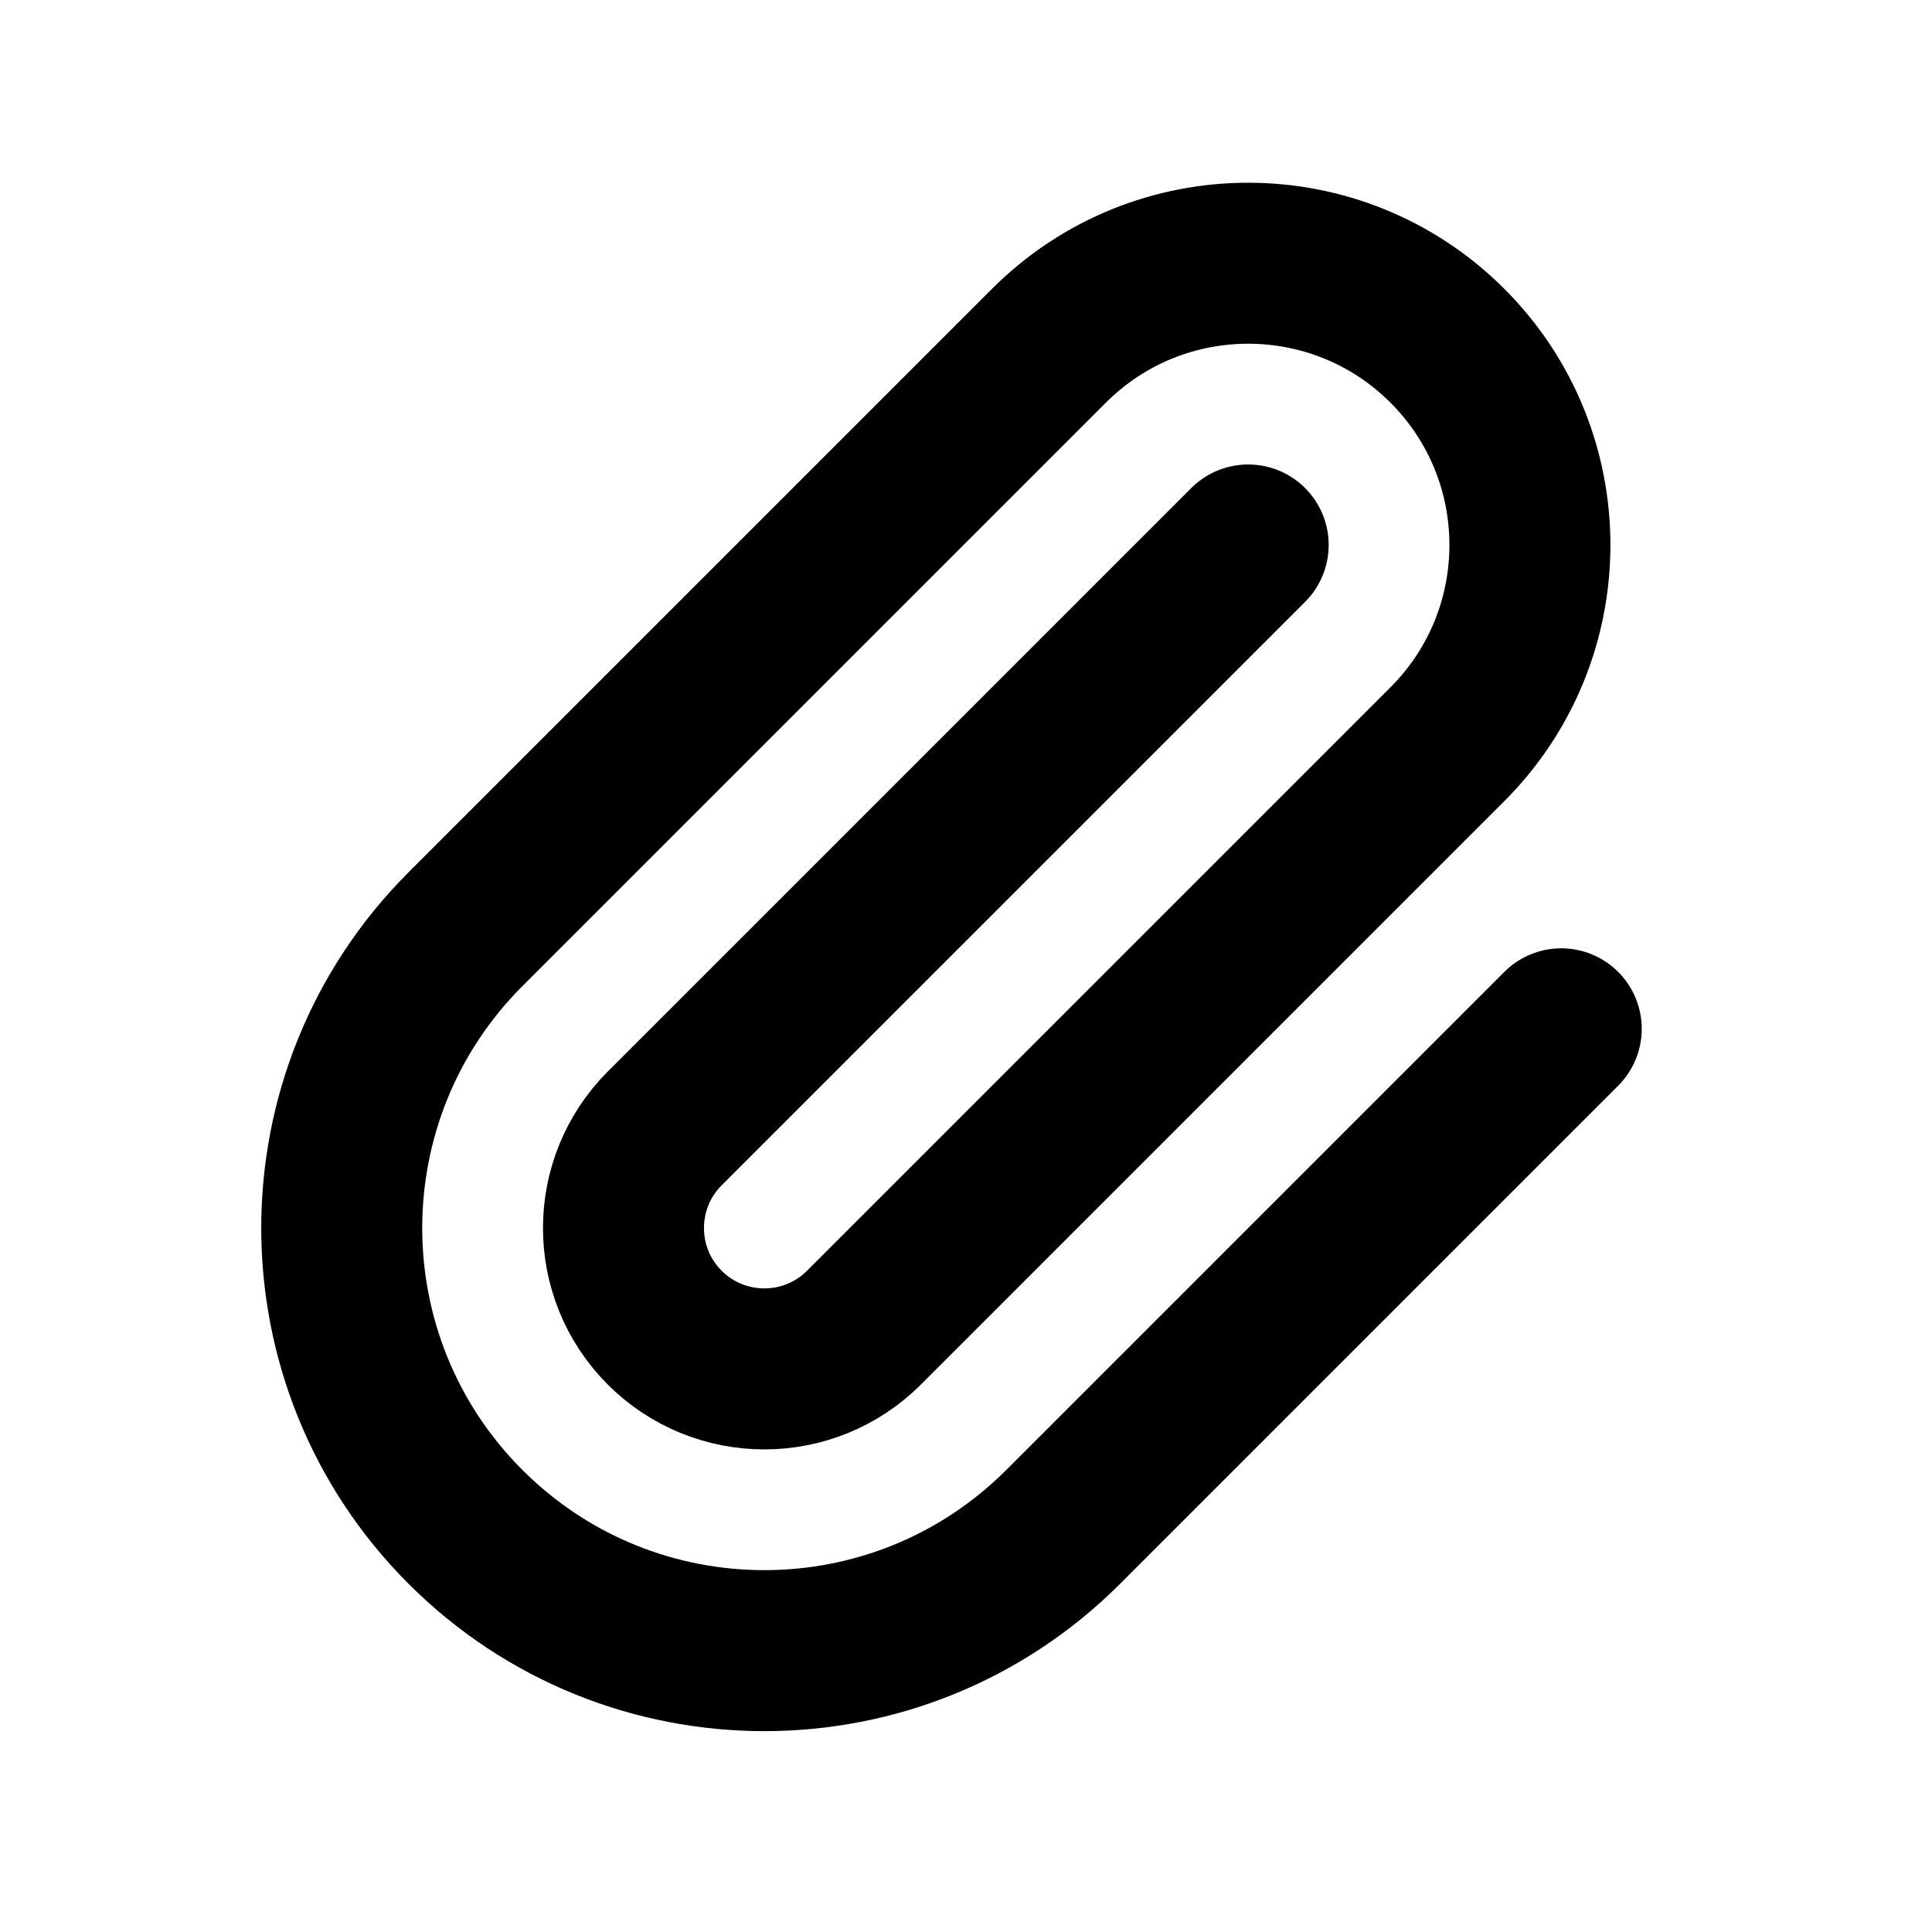
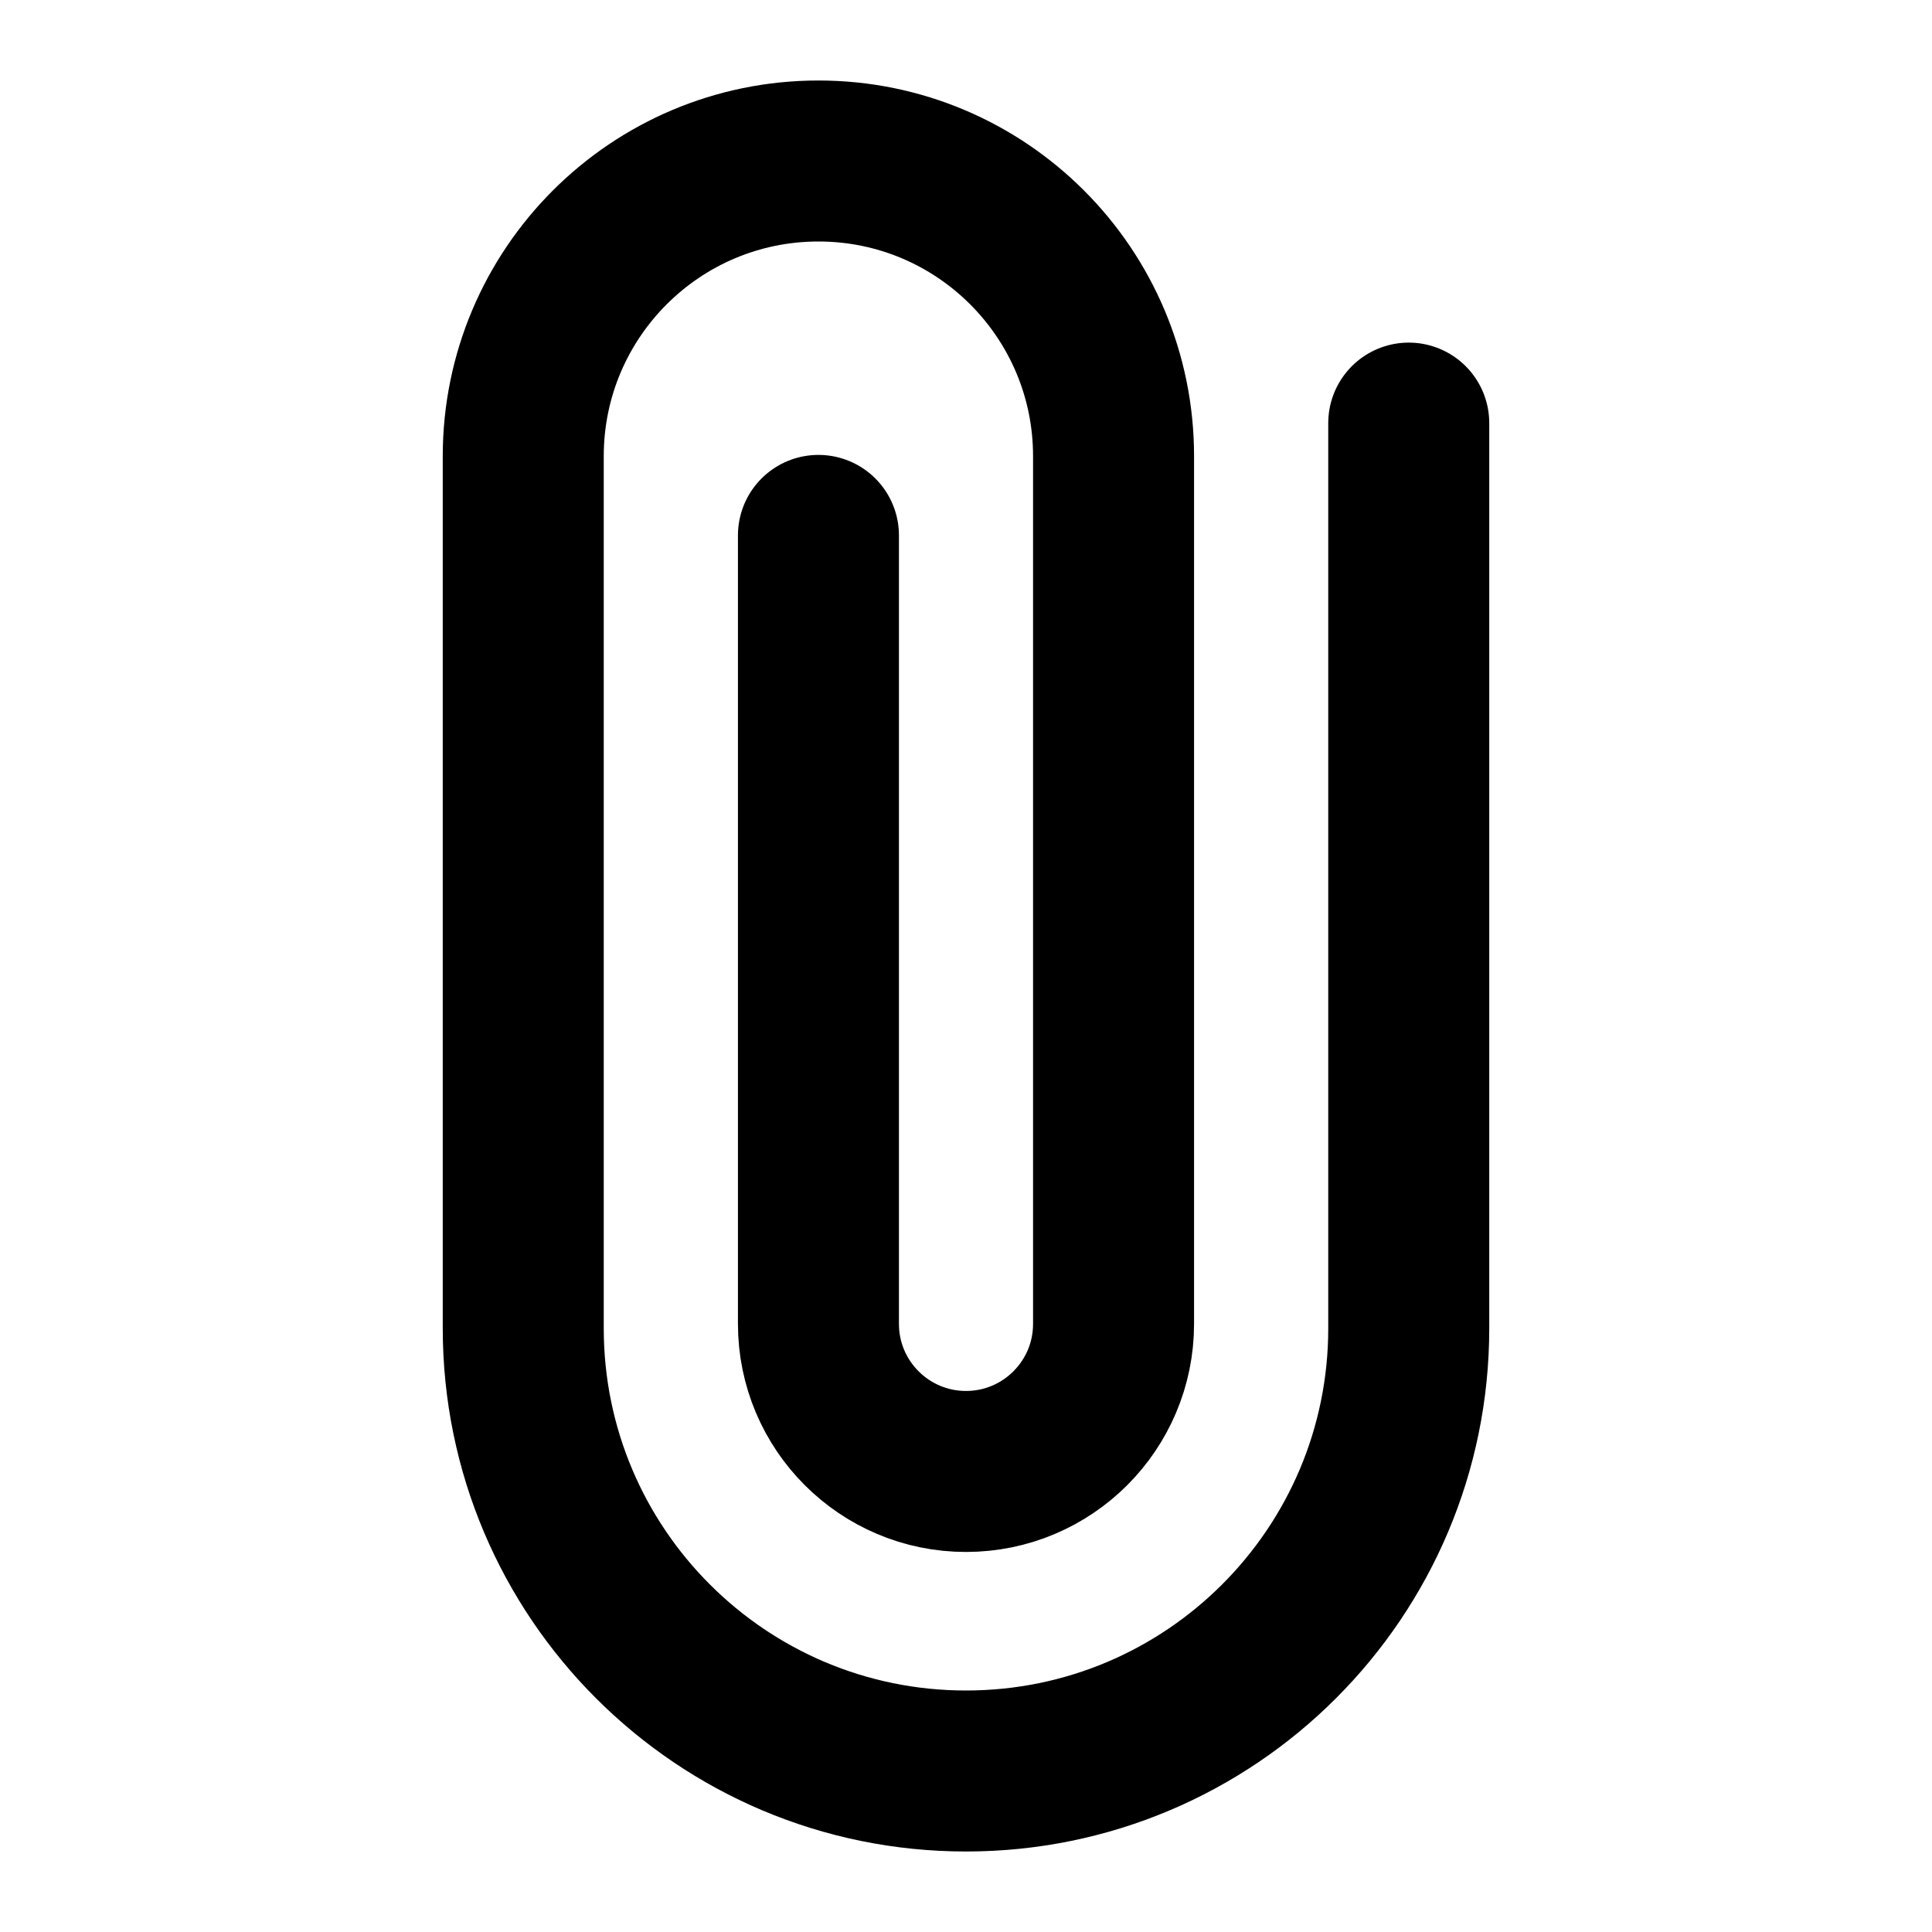
- <svg xmlns="http://www.w3.org/2000/svg" width="800px" height="800px" viewBox="0 0 24 24" version="1.1" fill="#000000">
+ <svg xmlns="http://www.w3.org/2000/svg" width="800px" height="800px" viewBox="0 0 24 24" fill="none">
  <g id="SVGRepo_bgCarrier" stroke-width="0" />
  <g id="SVGRepo_tracerCarrier" stroke-linecap="round" stroke-linejoin="round" />
  <g id="SVGRepo_iconCarrier">
-     <g id="Attachment" stroke="none" stroke-width="1" fill="none" fill-rule="evenodd">
-       <rect id="Container" x="0" y="0" width="24" height="24"> </rect>
-       <path d="M17,17.5 L8.25,17.5 C5.351,17.5 3,15.149 3,12.25 C3,9.351 5.351,7 8.25,7 L18.5,7 C20.433,7 22,8.567 22,10.5 C22,12.433 20.433,14 18.5,14 L8.25,14 C7.284,14 6.5,13.216 6.5,12.25 C6.5,11.284 7.284,10.5 8.25,10.5 L18.5,10.5 L18.5,10.5" id="shape" stroke="#000000" stroke-width="2" stroke-linecap="round" stroke-dasharray="0,0" transform="translate(12.5, 12.25) rotate(-45) translate(-12.5, -12.25) "> </path>
-     </g>
+     <path d="M17.5 5.256V16.5C17.5 19.538 15.038 22 12 22C8.962 22 6.5 19.538 6.5 16.5V5.667C6.5 3.642 8.142 2 10.167 2C12.192 2 13.833 3.642 13.833 5.667V16.446C13.833 17.458 13.012 18.279 12 18.279C10.988 18.279 10.167 17.458 10.167 16.446V6.651" stroke="#000000" stroke-width="2" stroke-linecap="round" stroke-linejoin="round" />
  </g>
</svg>
